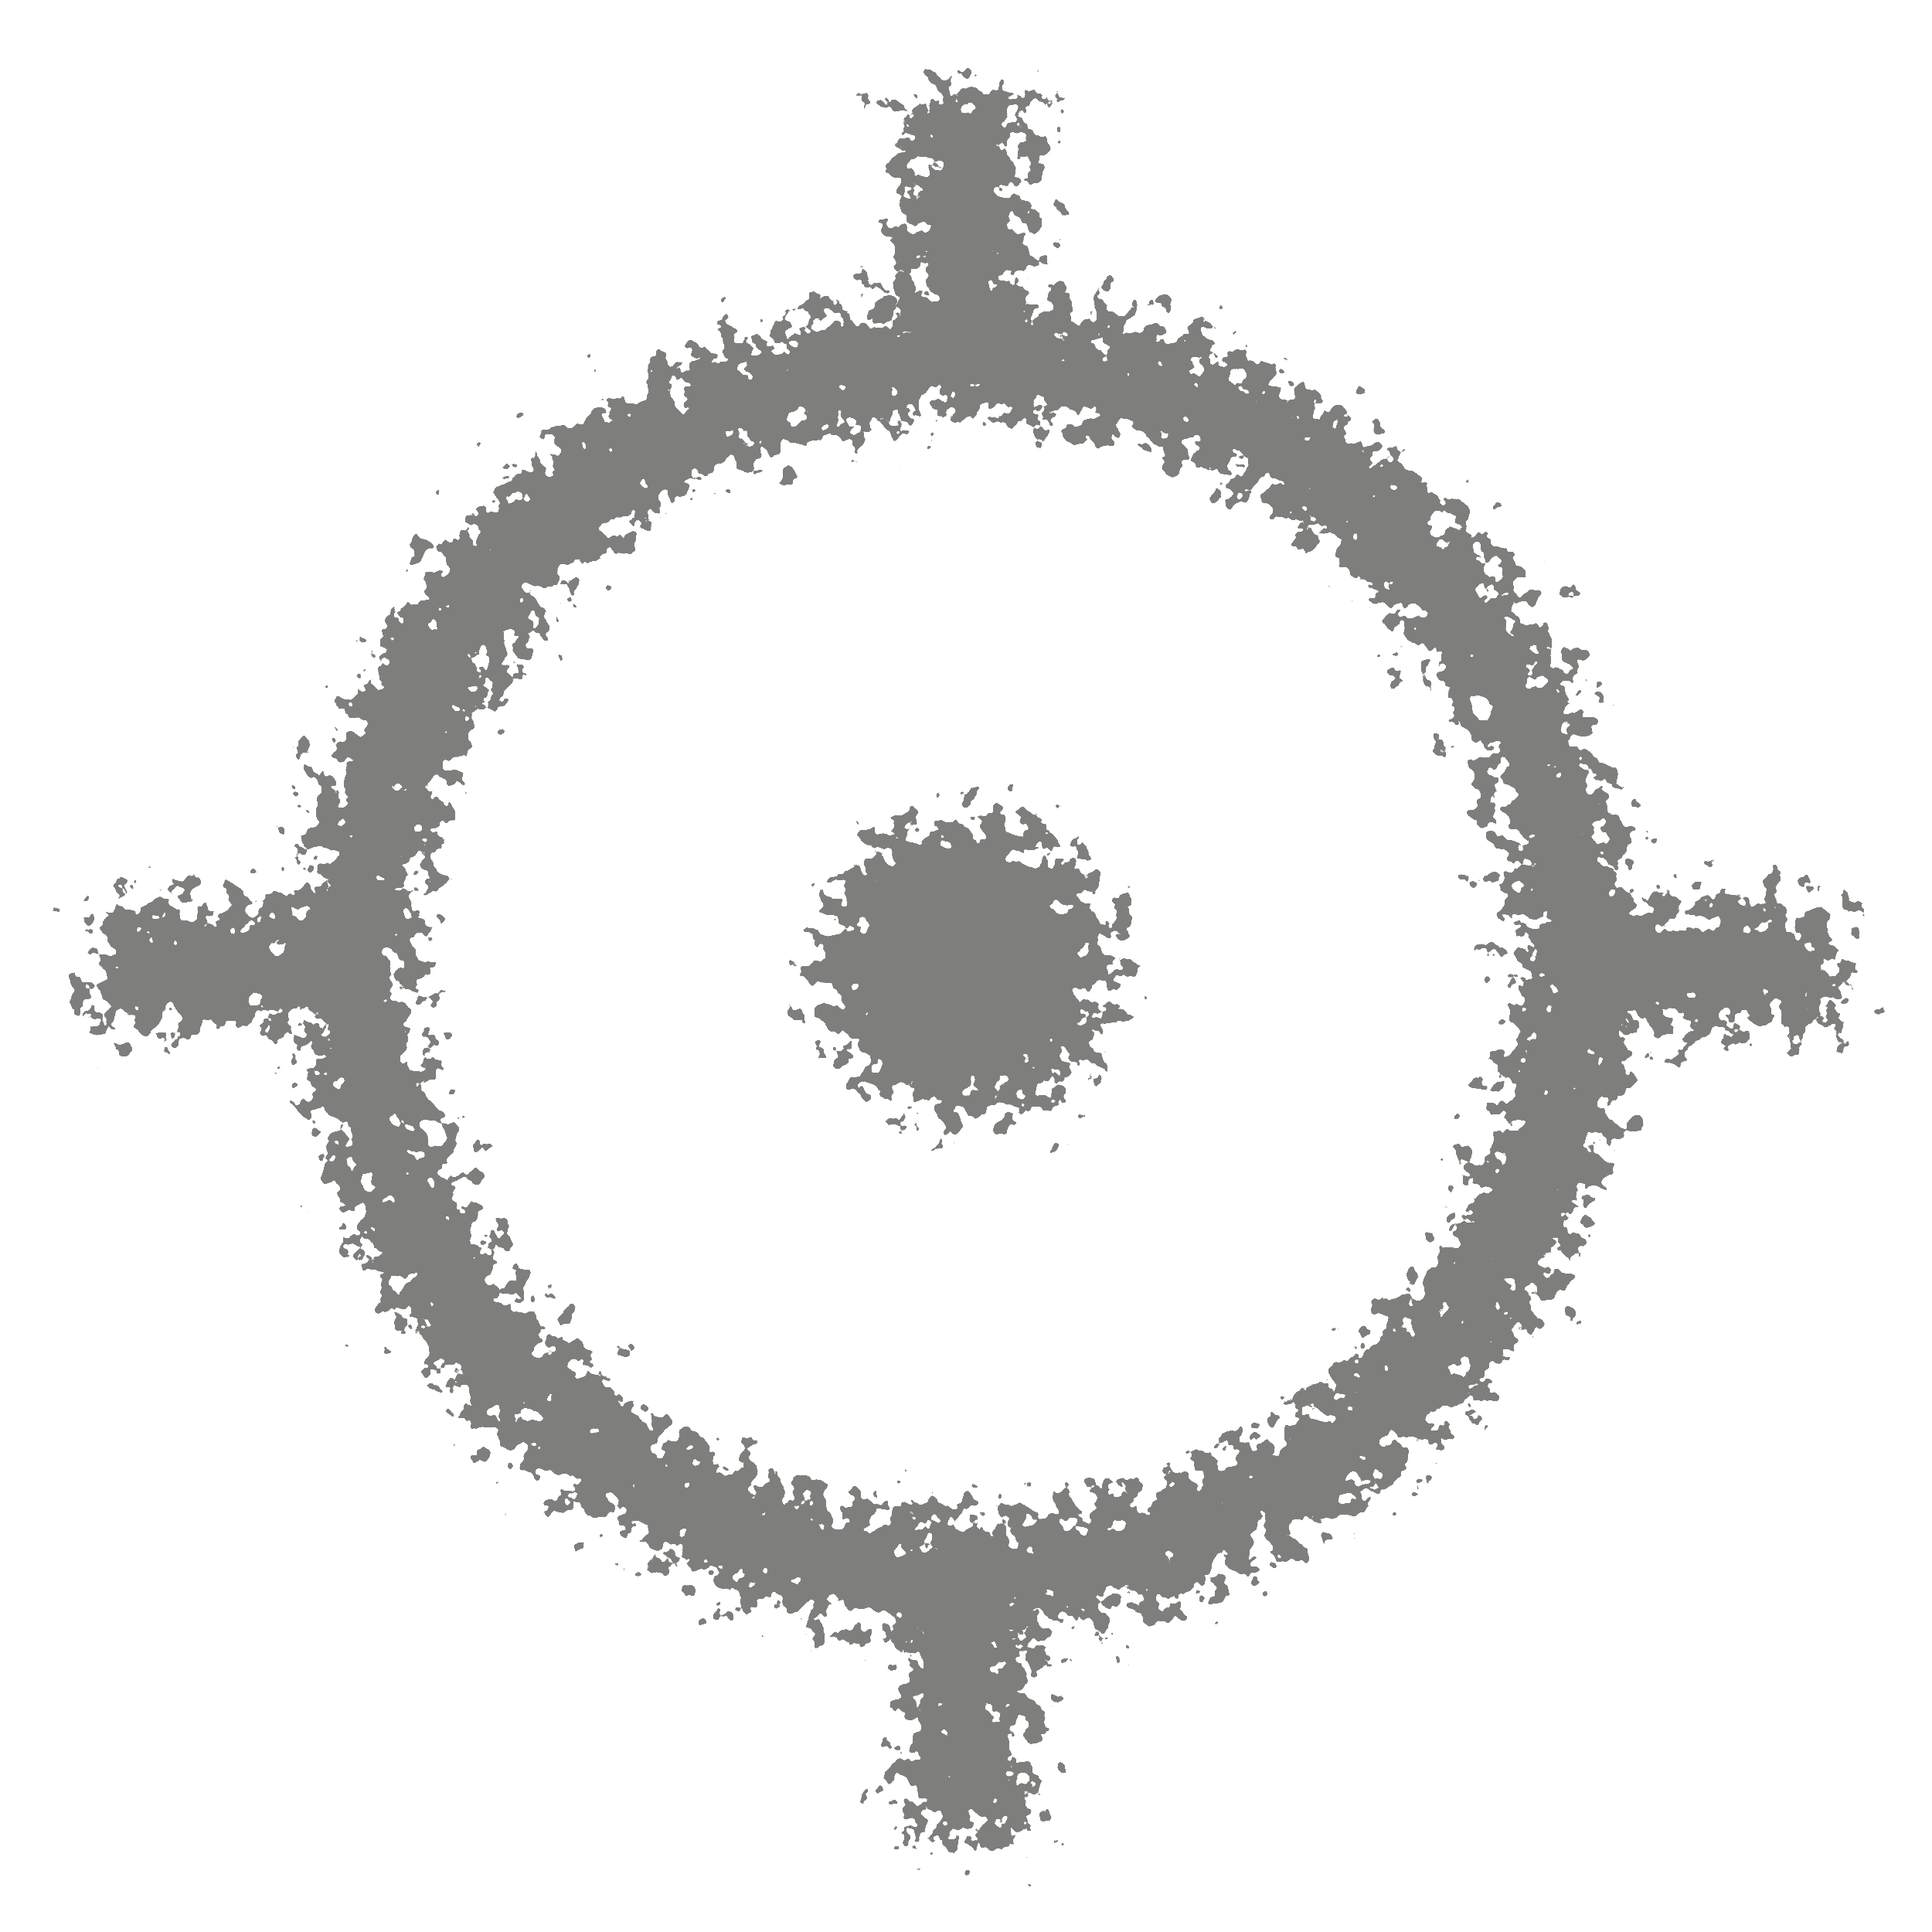
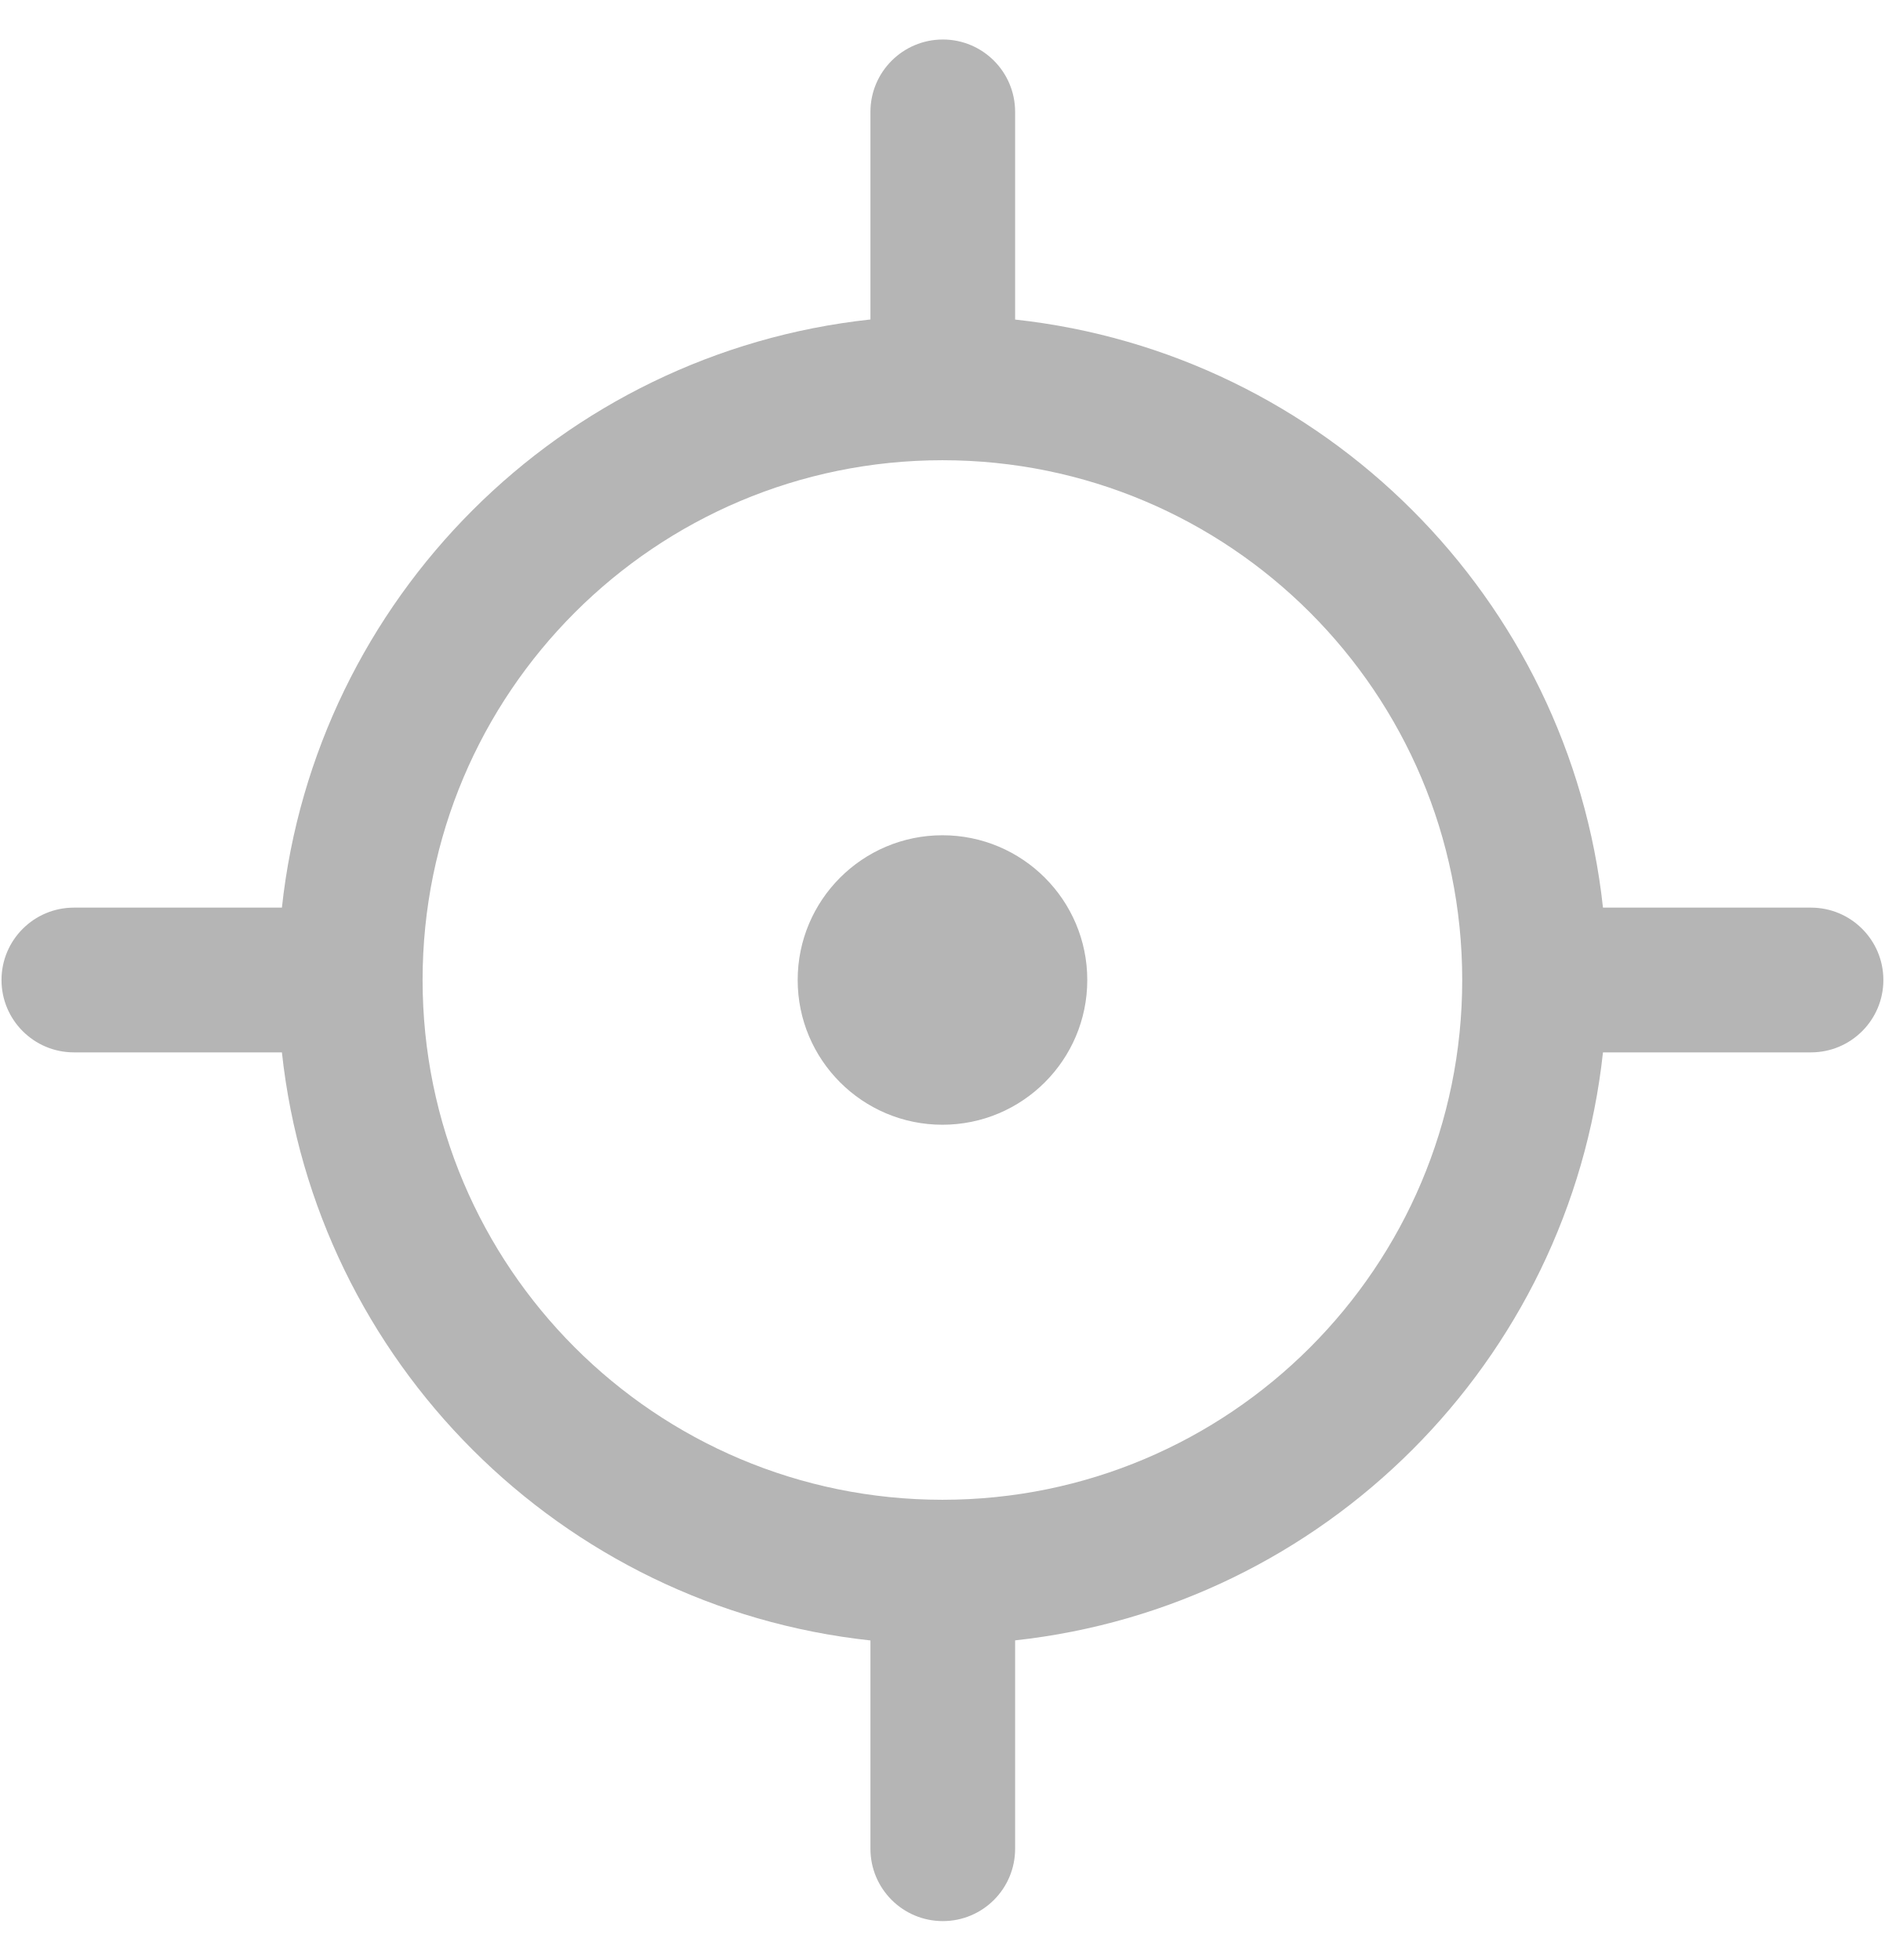
- <svg xmlns="http://www.w3.org/2000/svg" width="26" height="26" viewBox="0 0 26 26" fill="none">
-   <g filter="url(#filter0_g_2028_6624)">
-     <path d="M13 15C14.105 15 15 14.105 15 13C15 11.895 14.105 11 13 11C11.895 11 11 11.895 11 13C11 14.105 11.895 15 13 15Z" fill="#7E7E7C" />
-     <path d="M13 21.182C17.519 21.182 21.182 17.519 21.182 13C21.182 8.481 17.519 4.818 13 4.818C8.481 4.818 4.818 8.481 4.818 13C4.818 17.519 8.481 21.182 13 21.182Z" stroke="#7E7E7C" stroke-width="1.5" stroke-linecap="round" stroke-linejoin="round" />
-     <path d="M12.182 1.273H13.819V5.334H12.182V1.273Z" fill="#7E7E7C" />
-     <path d="M5.334 12.182V13.818H1.273V12.182H5.334Z" fill="#7E7E7C" />
-     <path d="M12.182 20.667H13.819V24.728H12.182V20.667Z" fill="#7E7E7C" />
-     <path d="M24.728 12.182V13.818H20.666V12.182H24.728Z" fill="#7E7E7C" />
-   </g>
-   <defs>
-     <filter id="filter0_g_2028_6624" x="0" y="0" width="26" height="26" filterUnits="userSpaceOnUse" color-interpolation-filters="sRGB">
-       <feFlood flood-opacity="0" result="BackgroundImageFix" />
-       <feBlend mode="normal" in="SourceGraphic" in2="BackgroundImageFix" result="shape" />
-       <feTurbulence type="fractalNoise" baseFrequency="3.333 3.333" numOctaves="3" seed="8014" />
-       <feDisplacementMap in="shape" scale="2" xChannelSelector="R" yChannelSelector="G" result="displacedImage" width="100%" height="100%" />
-       <feMerge result="effect1_texture_2028_6624">
-         <feMergeNode in="displacedImage" />
-       </feMerge>
-     </filter>
-   </defs>
+ <svg xmlns="http://www.w3.org/2000/svg" width="25" height="26" viewBox="0 0 25 26" fill="none">
+   <path d="M12.505 0.524C13.035 0.524 13.464 0.954 13.464 1.484V4.239C17.564 4.685 20.817 7.94 21.261 12.04H24.02C24.55 12.04 24.98 12.47 24.98 13C24.98 13.53 24.55 13.96 24.02 13.96H21.261C20.817 18.06 17.564 21.314 13.464 21.76V24.524C13.464 25.055 13.035 25.484 12.505 25.484C11.975 25.484 11.545 25.055 11.545 24.524V21.761C7.441 21.318 4.183 18.062 3.739 13.96H0.98C0.45 13.96 0.02 13.53 0.02 13C0.02 12.47 0.45 12.04 0.98 12.04H3.739C4.183 7.937 7.441 4.681 11.545 4.238V1.484C11.545 0.954 11.975 0.525 12.505 0.524ZM12.5 6.105C8.692 6.106 5.605 9.192 5.605 13C5.605 16.808 8.692 19.894 12.5 19.895C16.307 19.895 19.394 16.808 19.394 13C19.394 9.192 16.307 6.105 12.5 6.105ZM12.5 11.08C13.56 11.08 14.421 11.94 14.421 13C14.421 14.06 13.56 14.92 12.5 14.92C11.44 14.92 10.58 14.06 10.58 13C10.58 11.94 11.44 11.08 12.5 11.08Z" fill="#B5B5B5" />
</svg>
